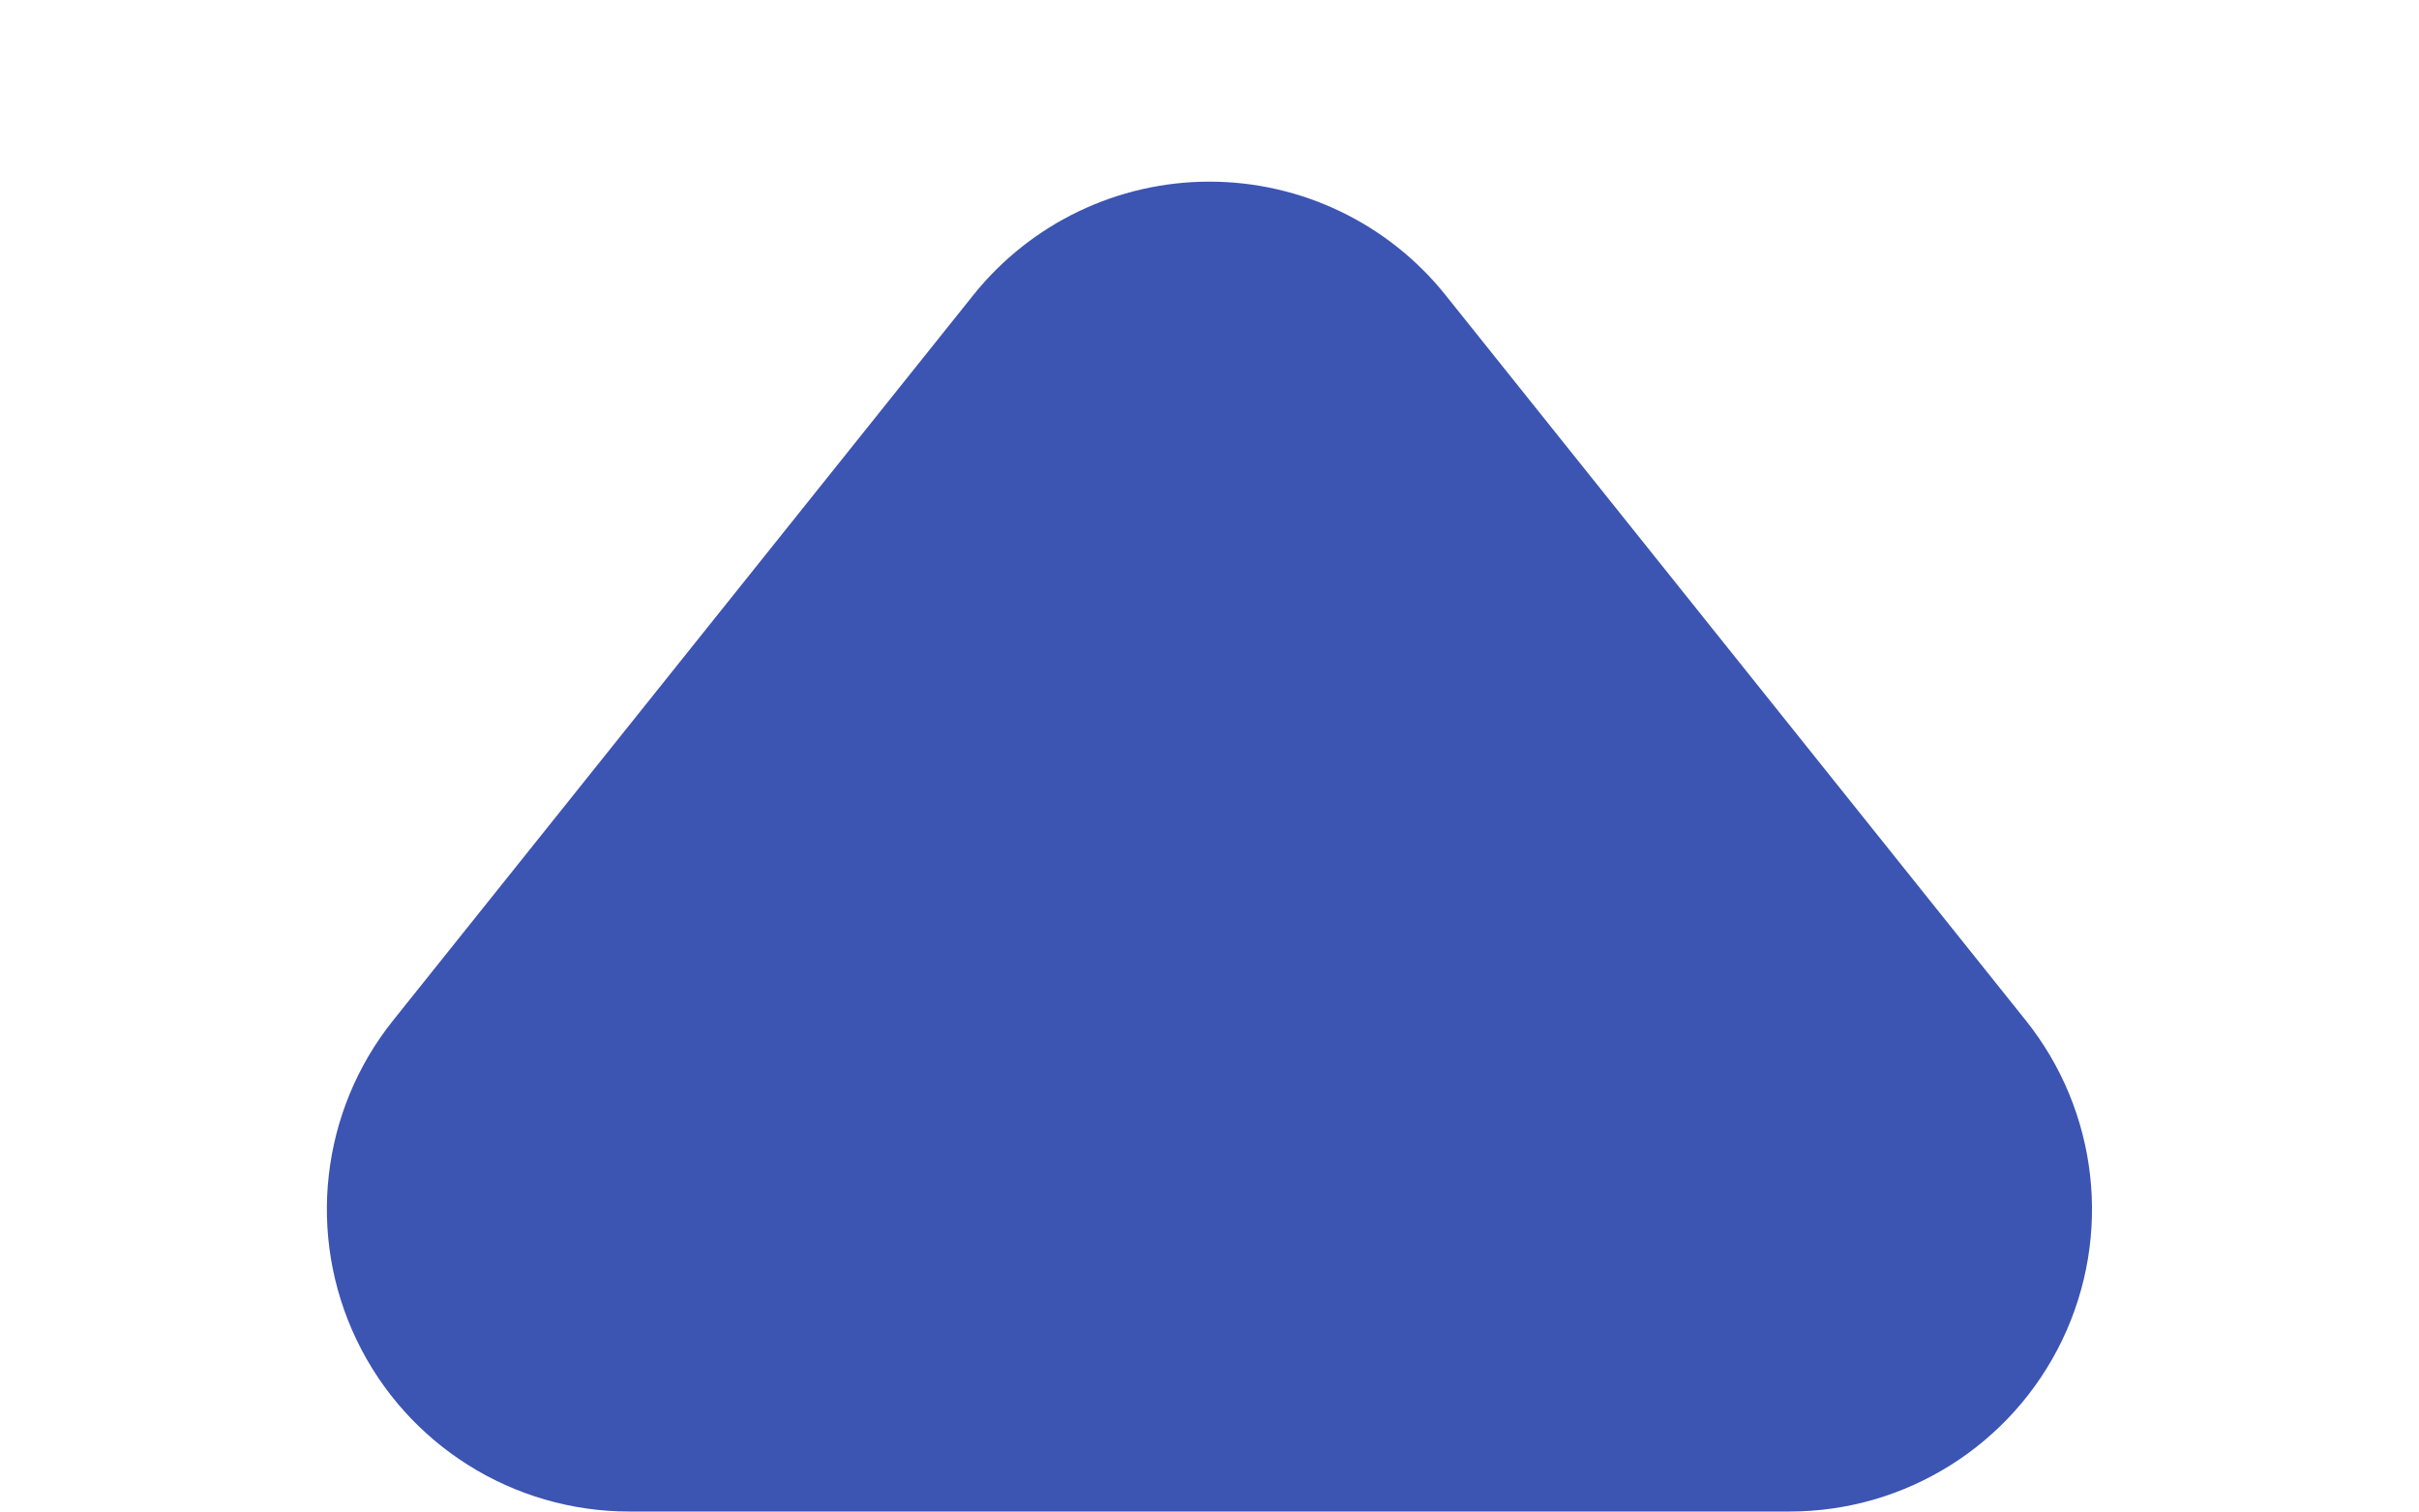
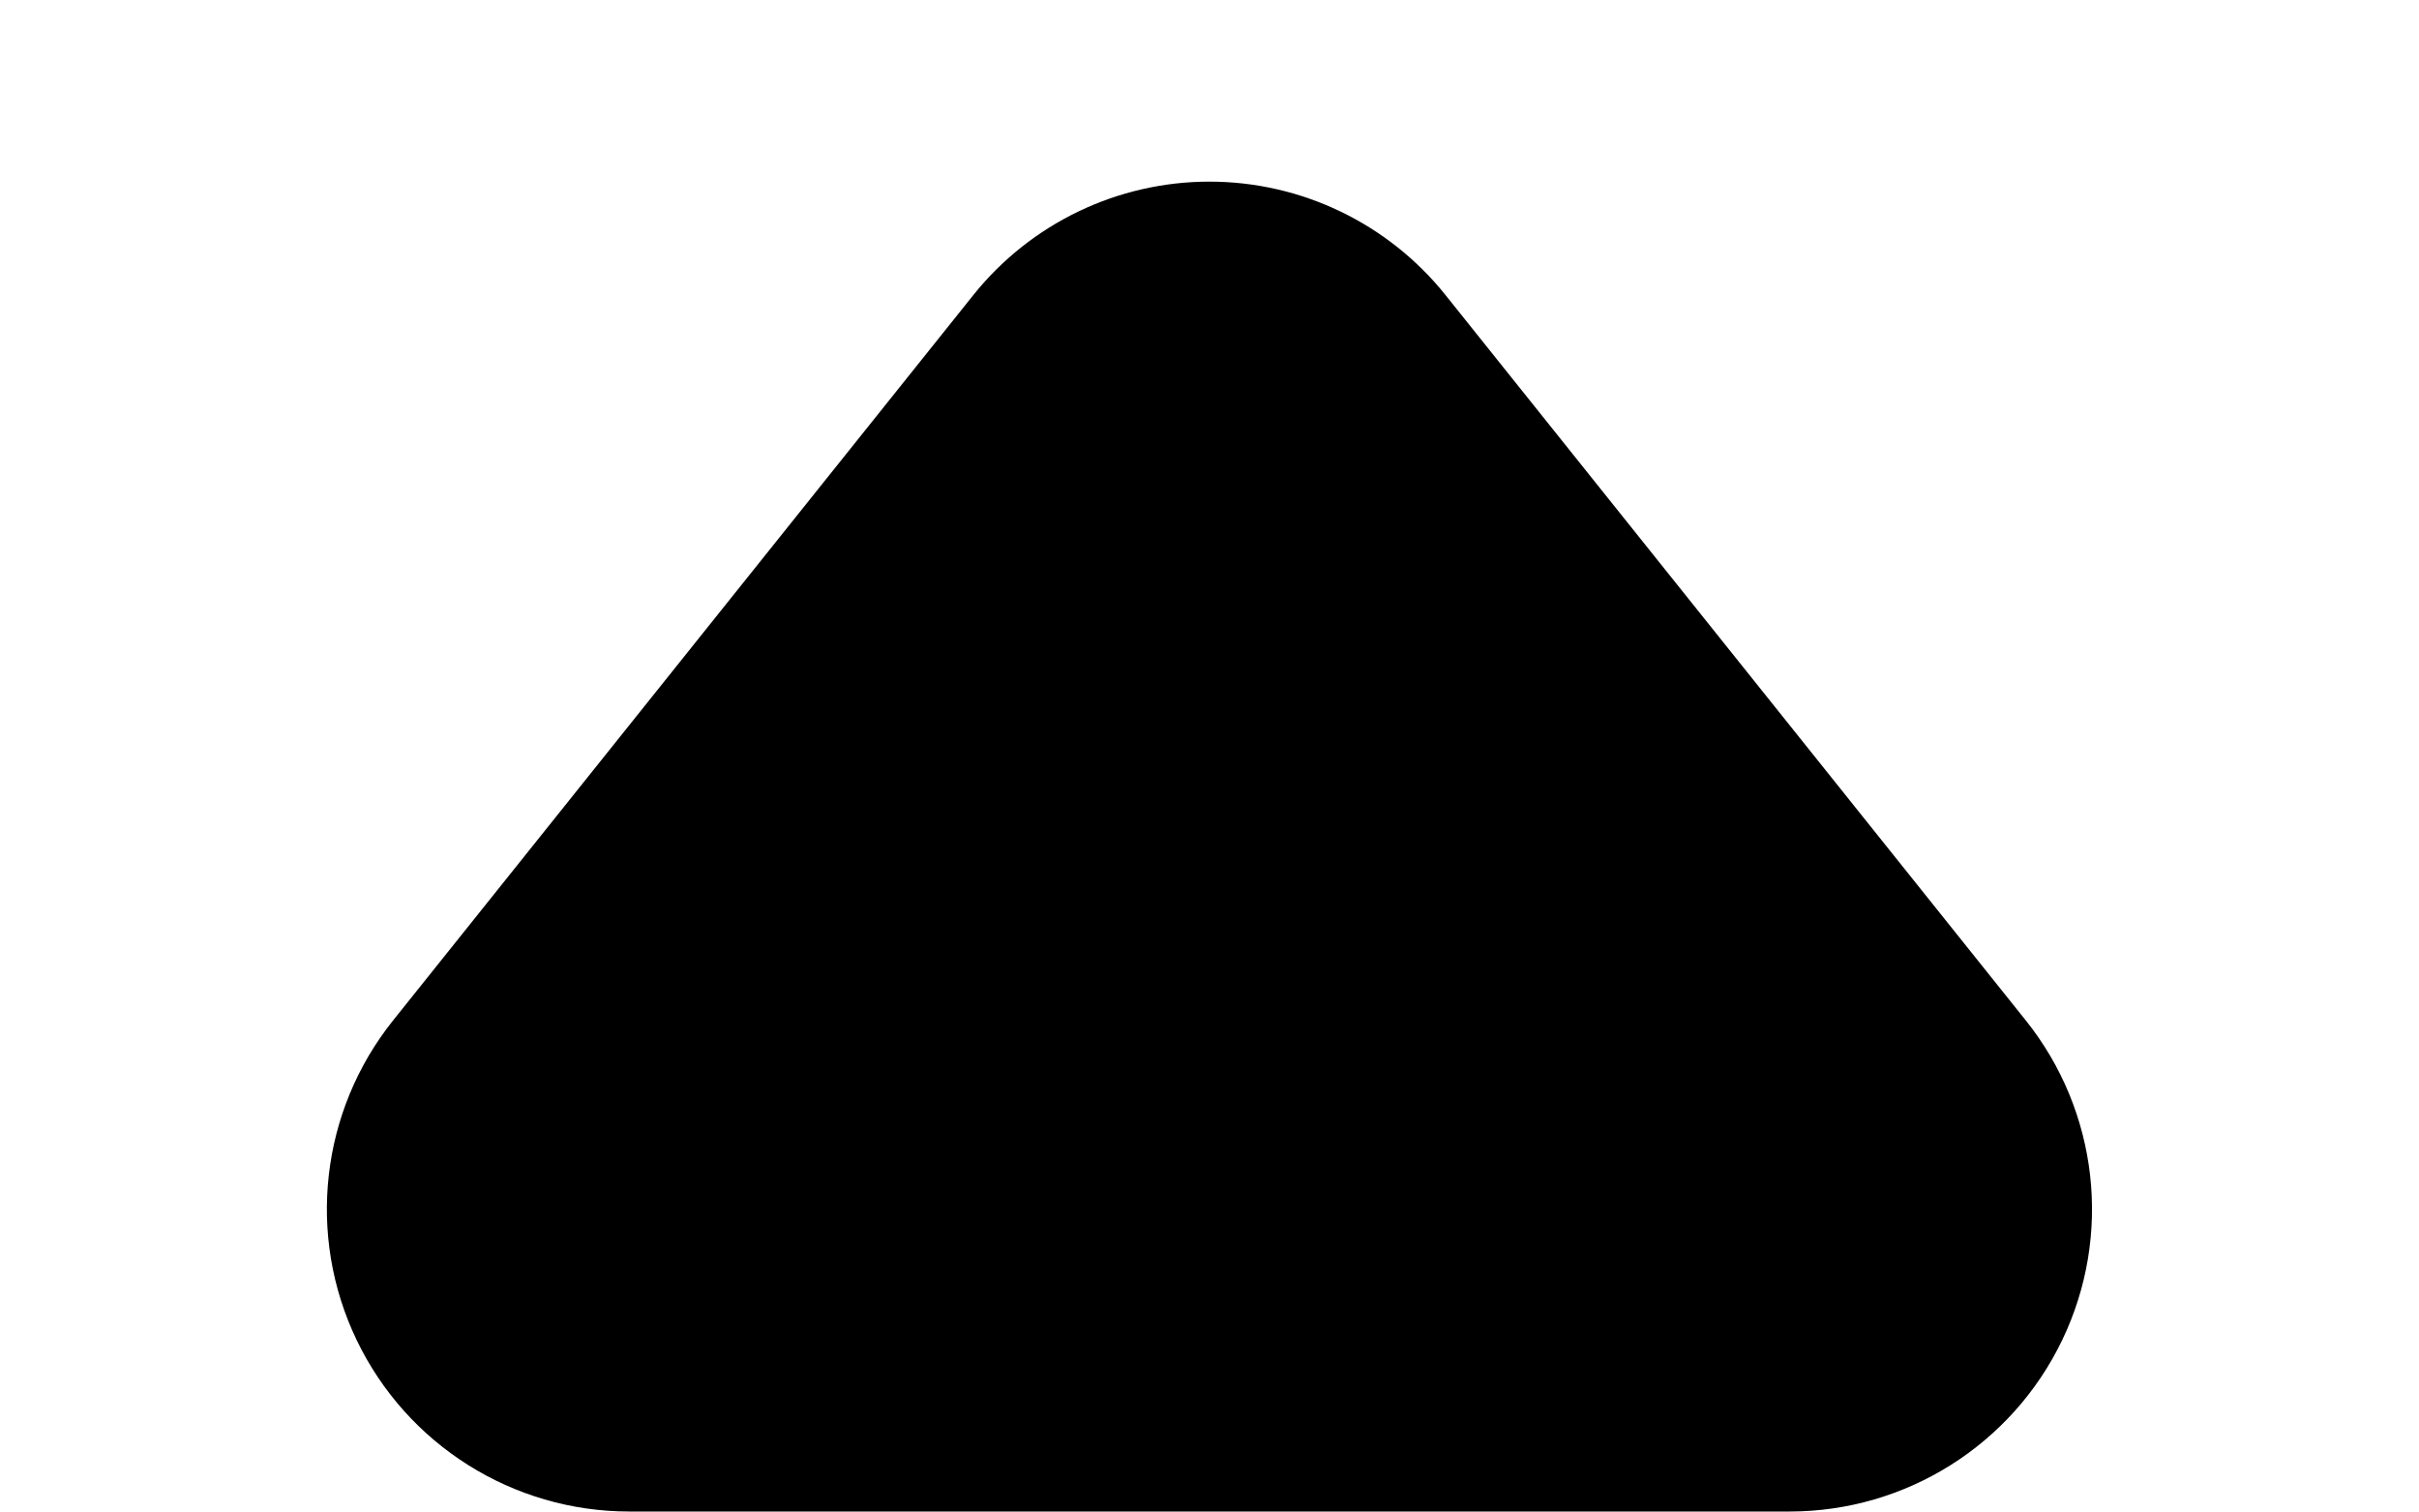
<svg xmlns="http://www.w3.org/2000/svg" width="16" height="10" viewBox="0 0 16 10">
-   <path id="Polygon_1" data-name="Polygon 1" d="M6.438,1.952a2,2,0,0,1,3.123,0l3.839,4.8A2,2,0,0,1,11.839,10H4.161A2,2,0,0,1,2.6,6.751Z" fill="#3c54b2" />
+   <path id="Polygon_1" data-name="Polygon 1" d="M6.438,1.952a2,2,0,0,1,3.123,0l3.839,4.8A2,2,0,0,1,11.839,10H4.161A2,2,0,0,1,2.6,6.751Z" fill="currentColor" />
</svg>
